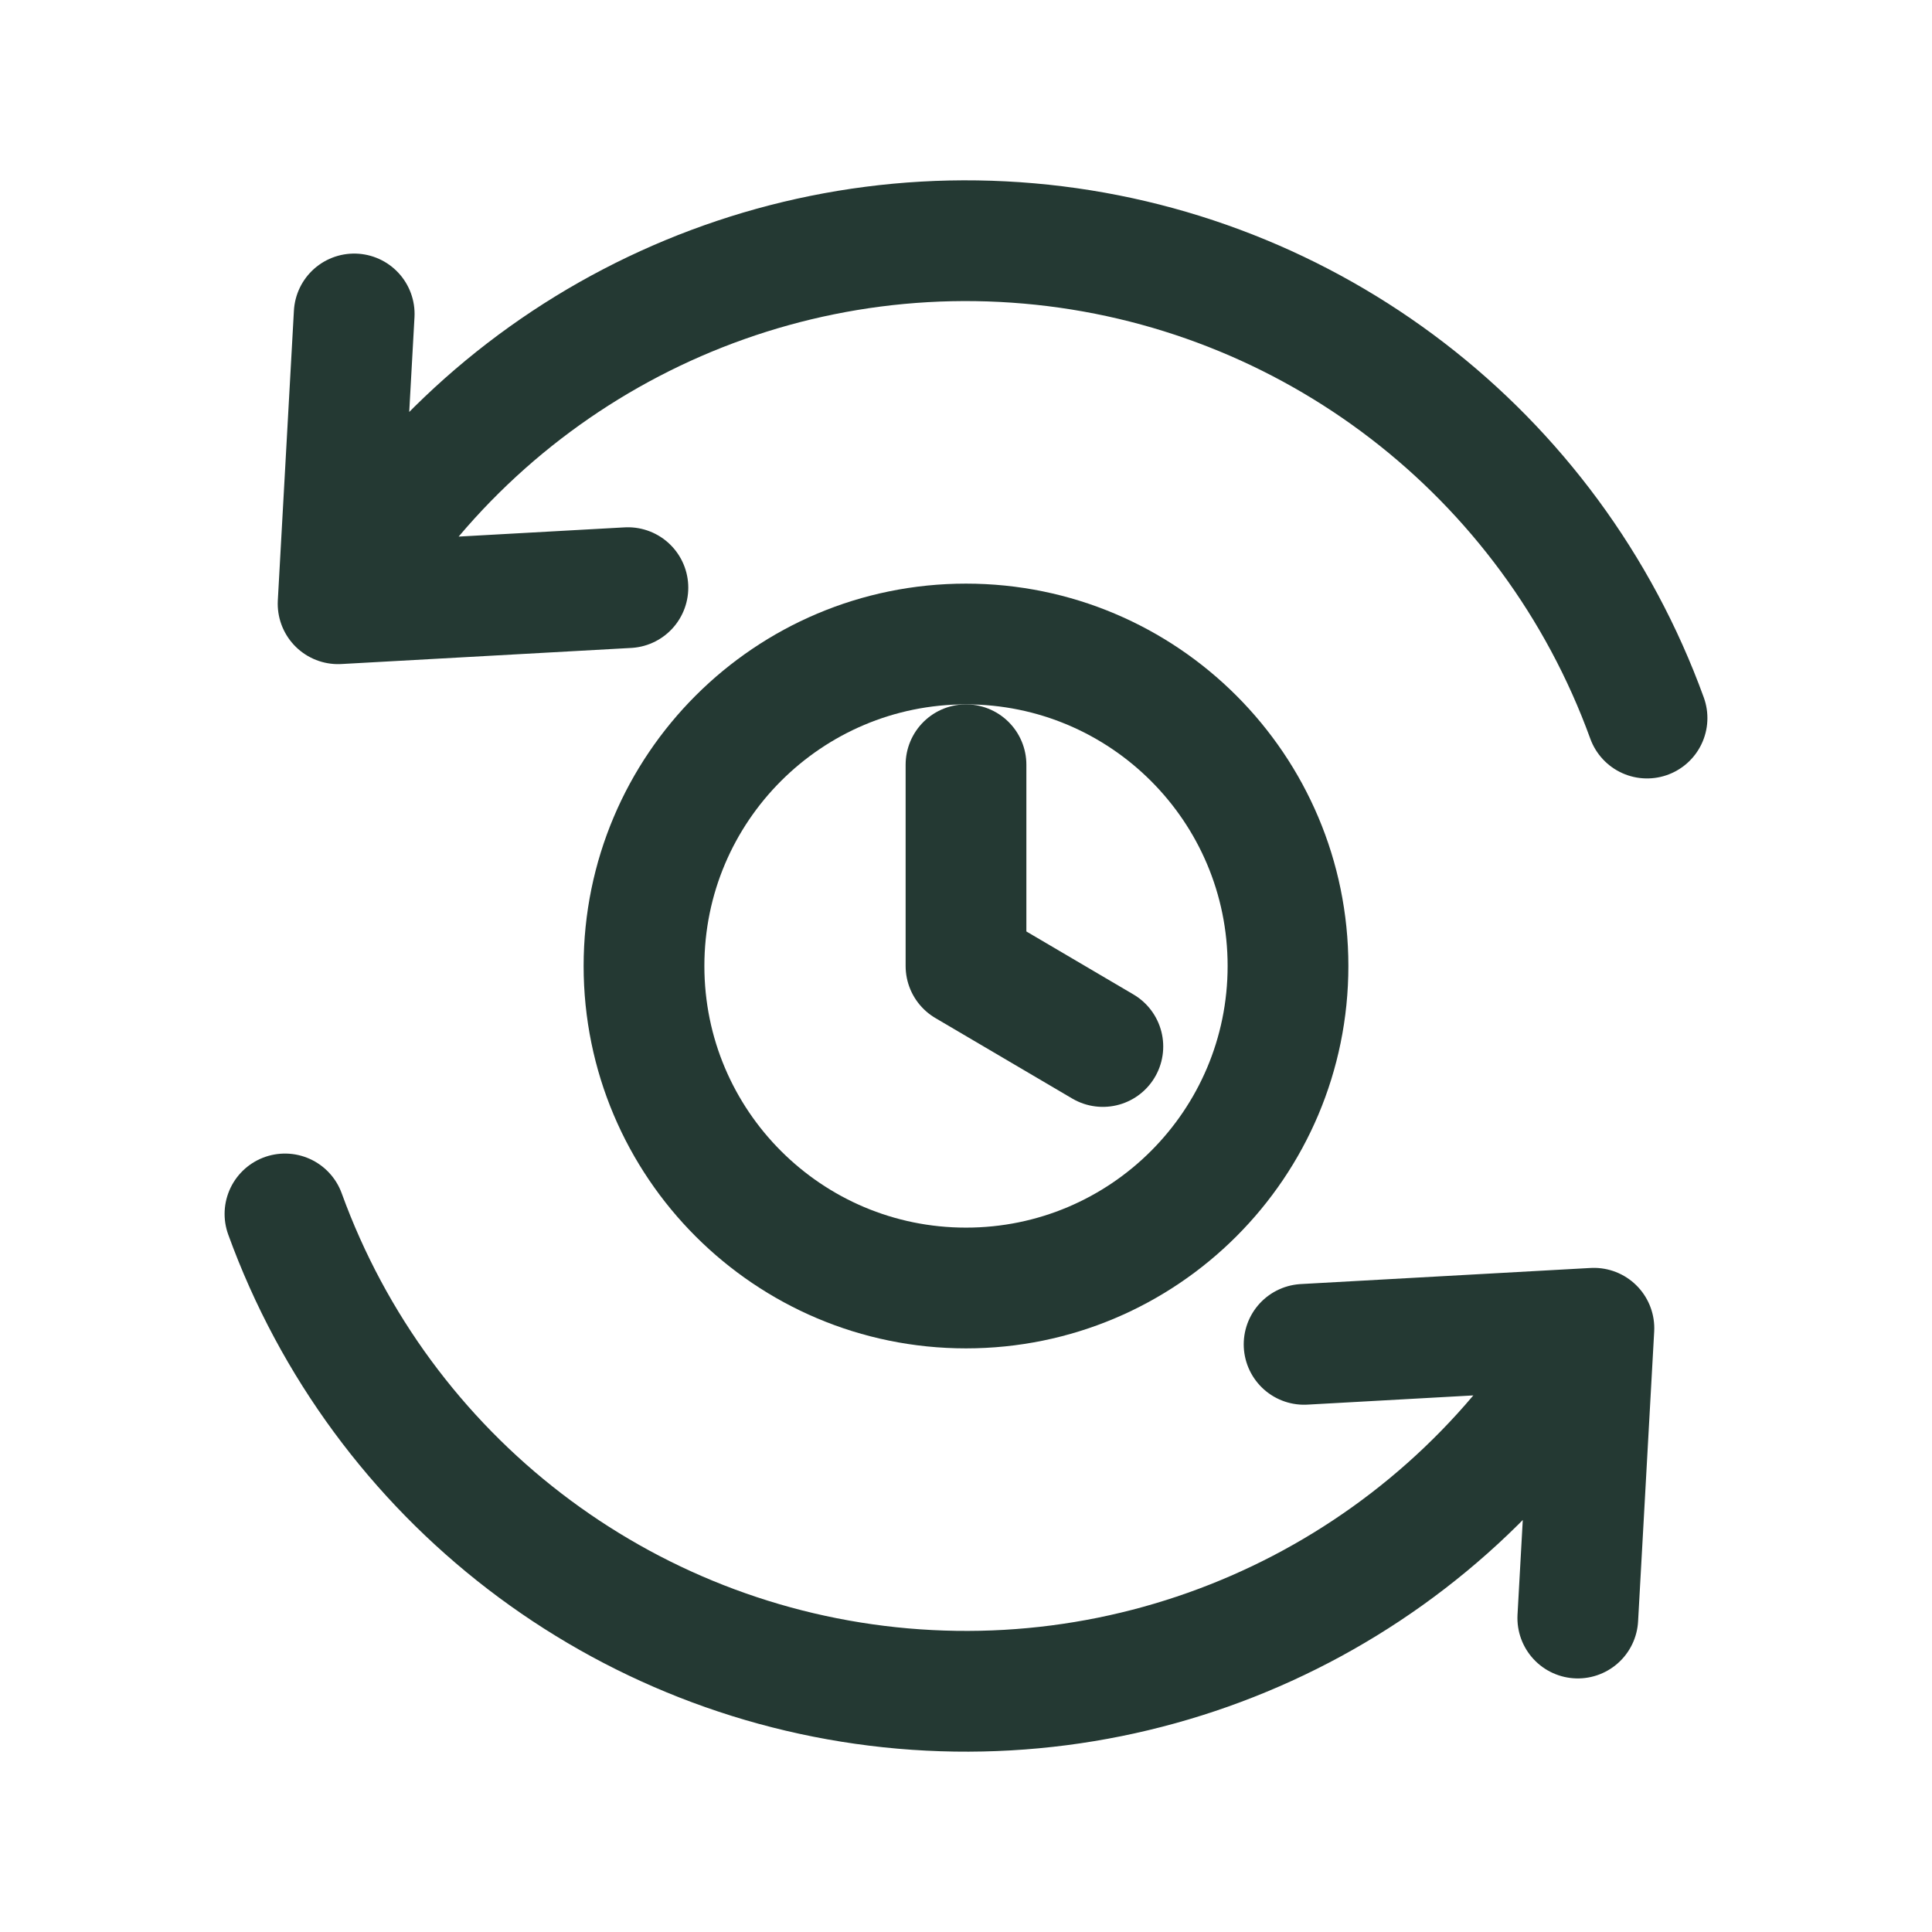
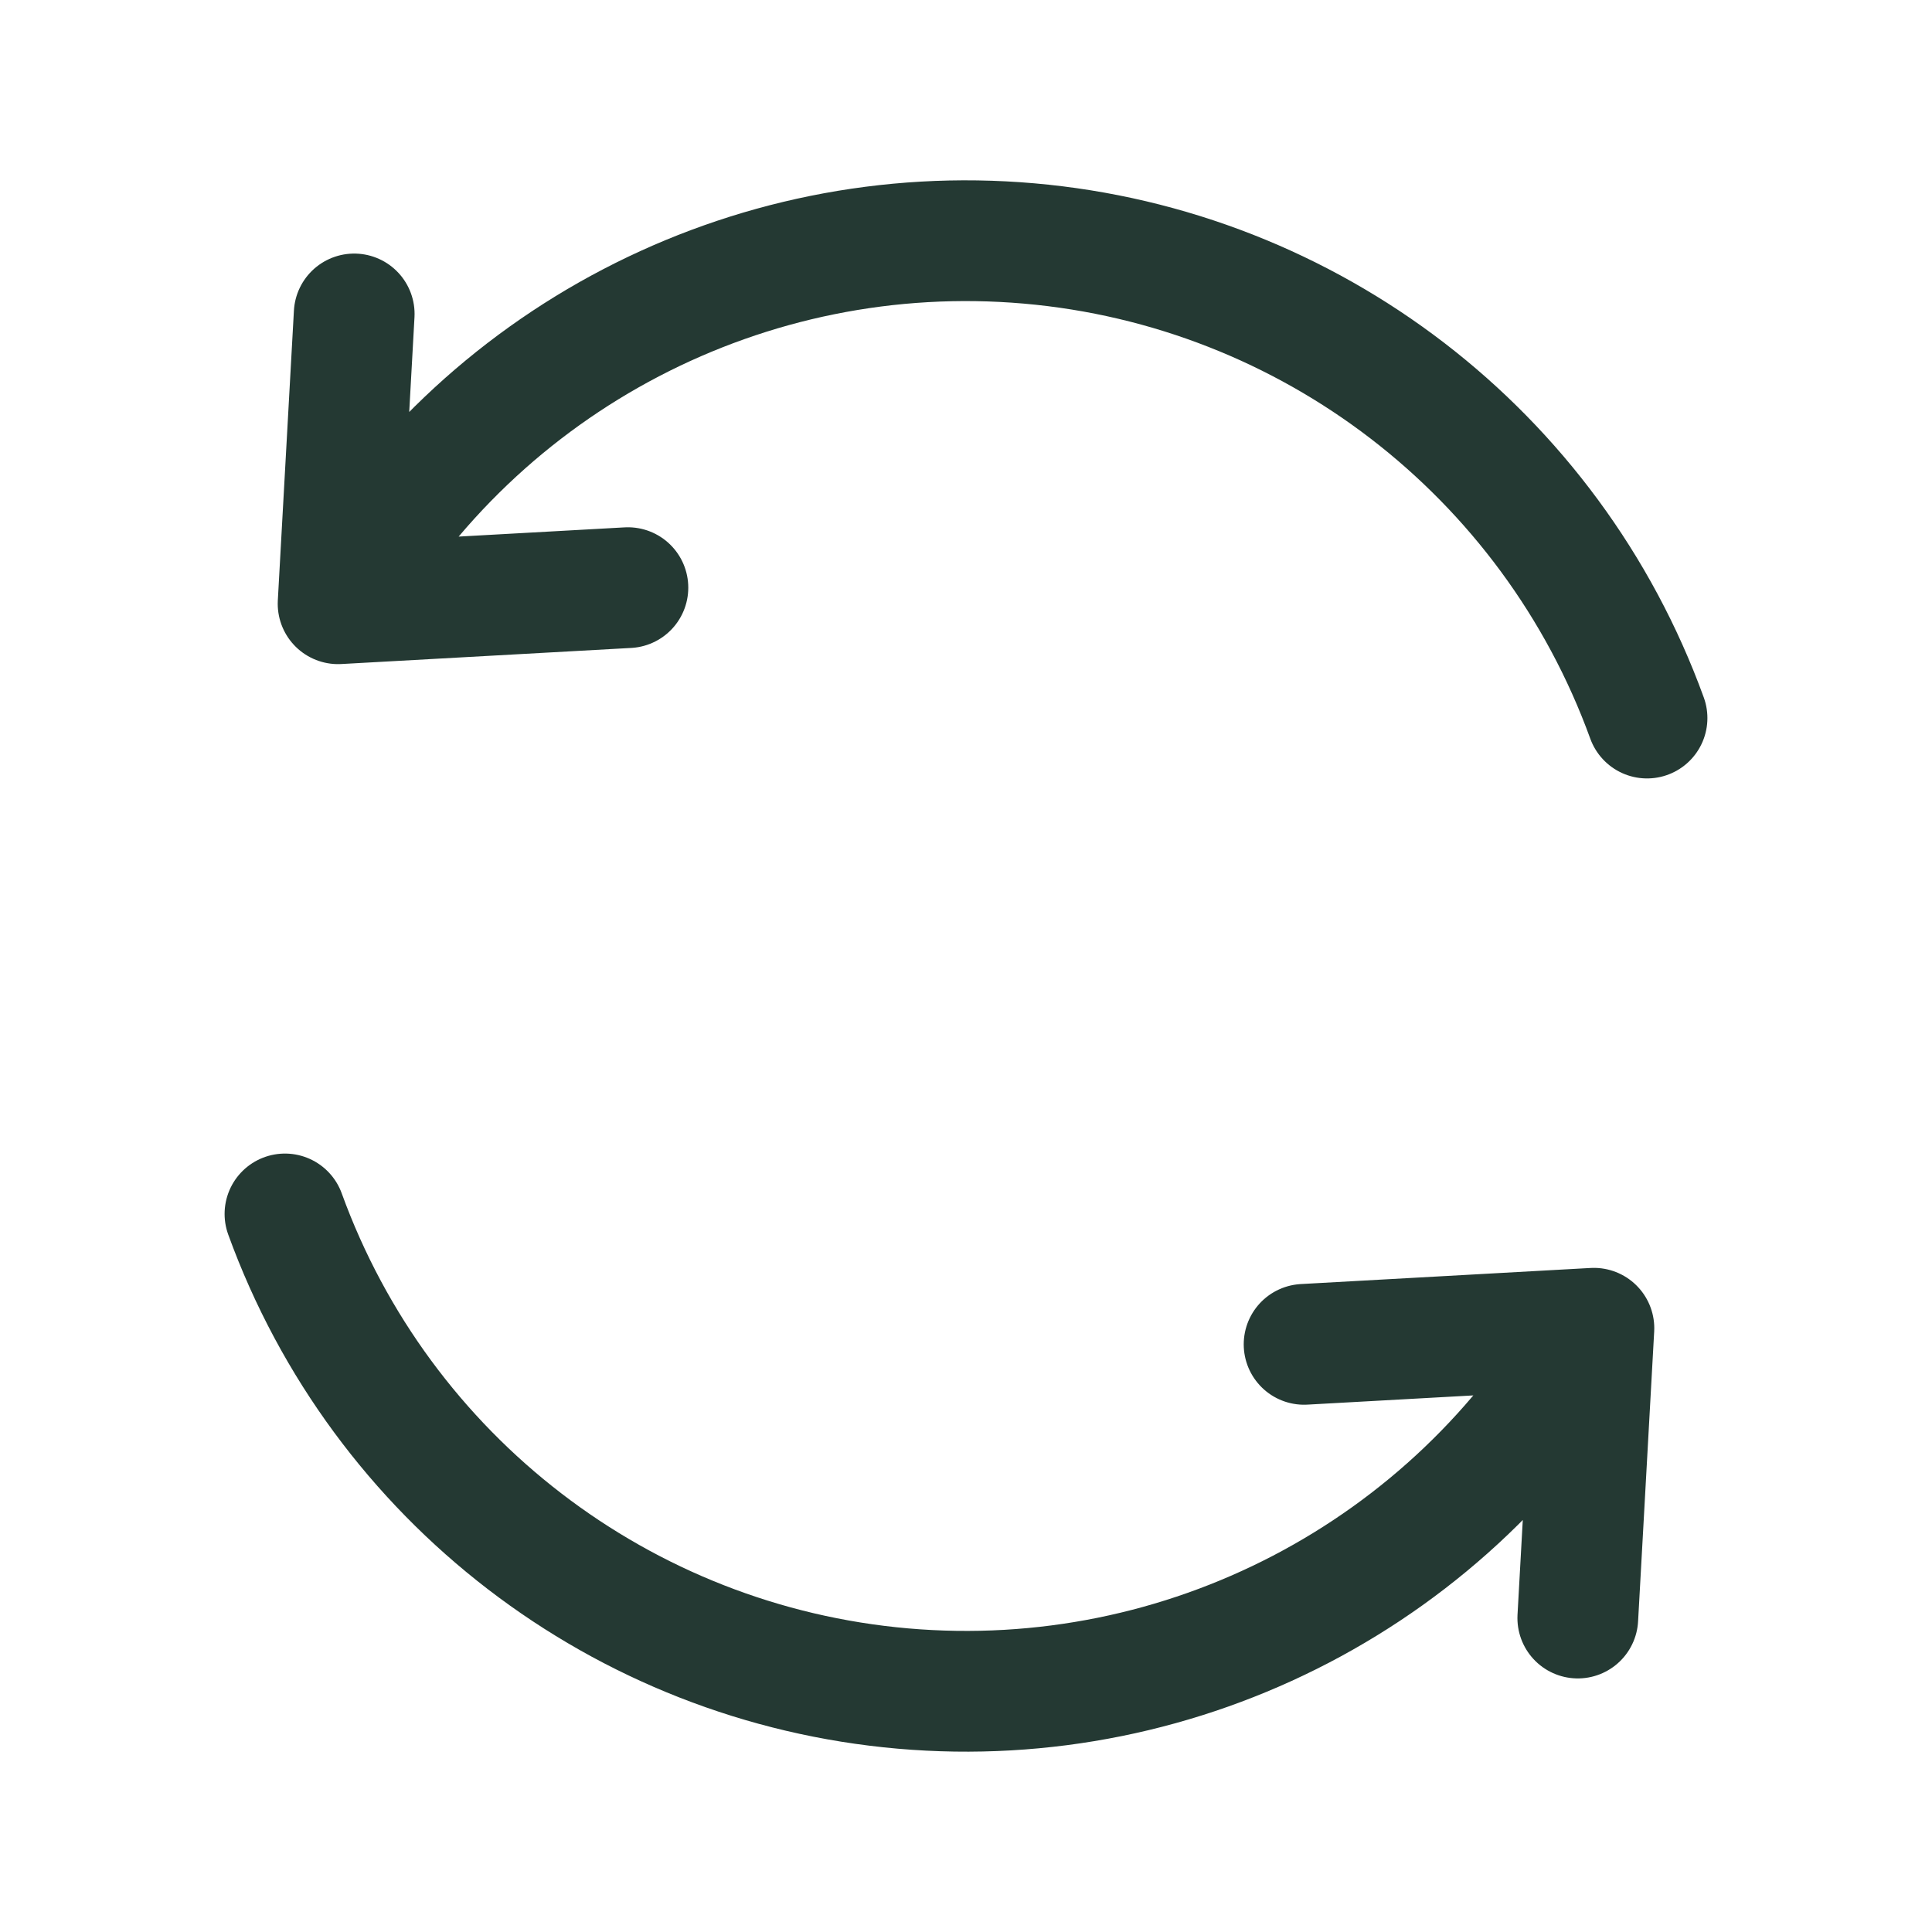
<svg xmlns="http://www.w3.org/2000/svg" viewBox="0 0 24 24" fill="none" stroke="#243933" stroke-width="1.5" stroke-linecap="round" stroke-linejoin="round">
-   <circle cx="12" cy="12" r="4" />
-   <path d="M12 9.5V12l1.7 1" />
  <path d="M20.46 8.92A9 9 0 0 0 4.2 7.5M4.4 3.9l-.2 3.6 3.6-.2" />
  <path d="M3.54 15.08A9 9 0 0 0 19.8 16.5M19.6 20.1l.2-3.6-3.6.2" />
</svg>
